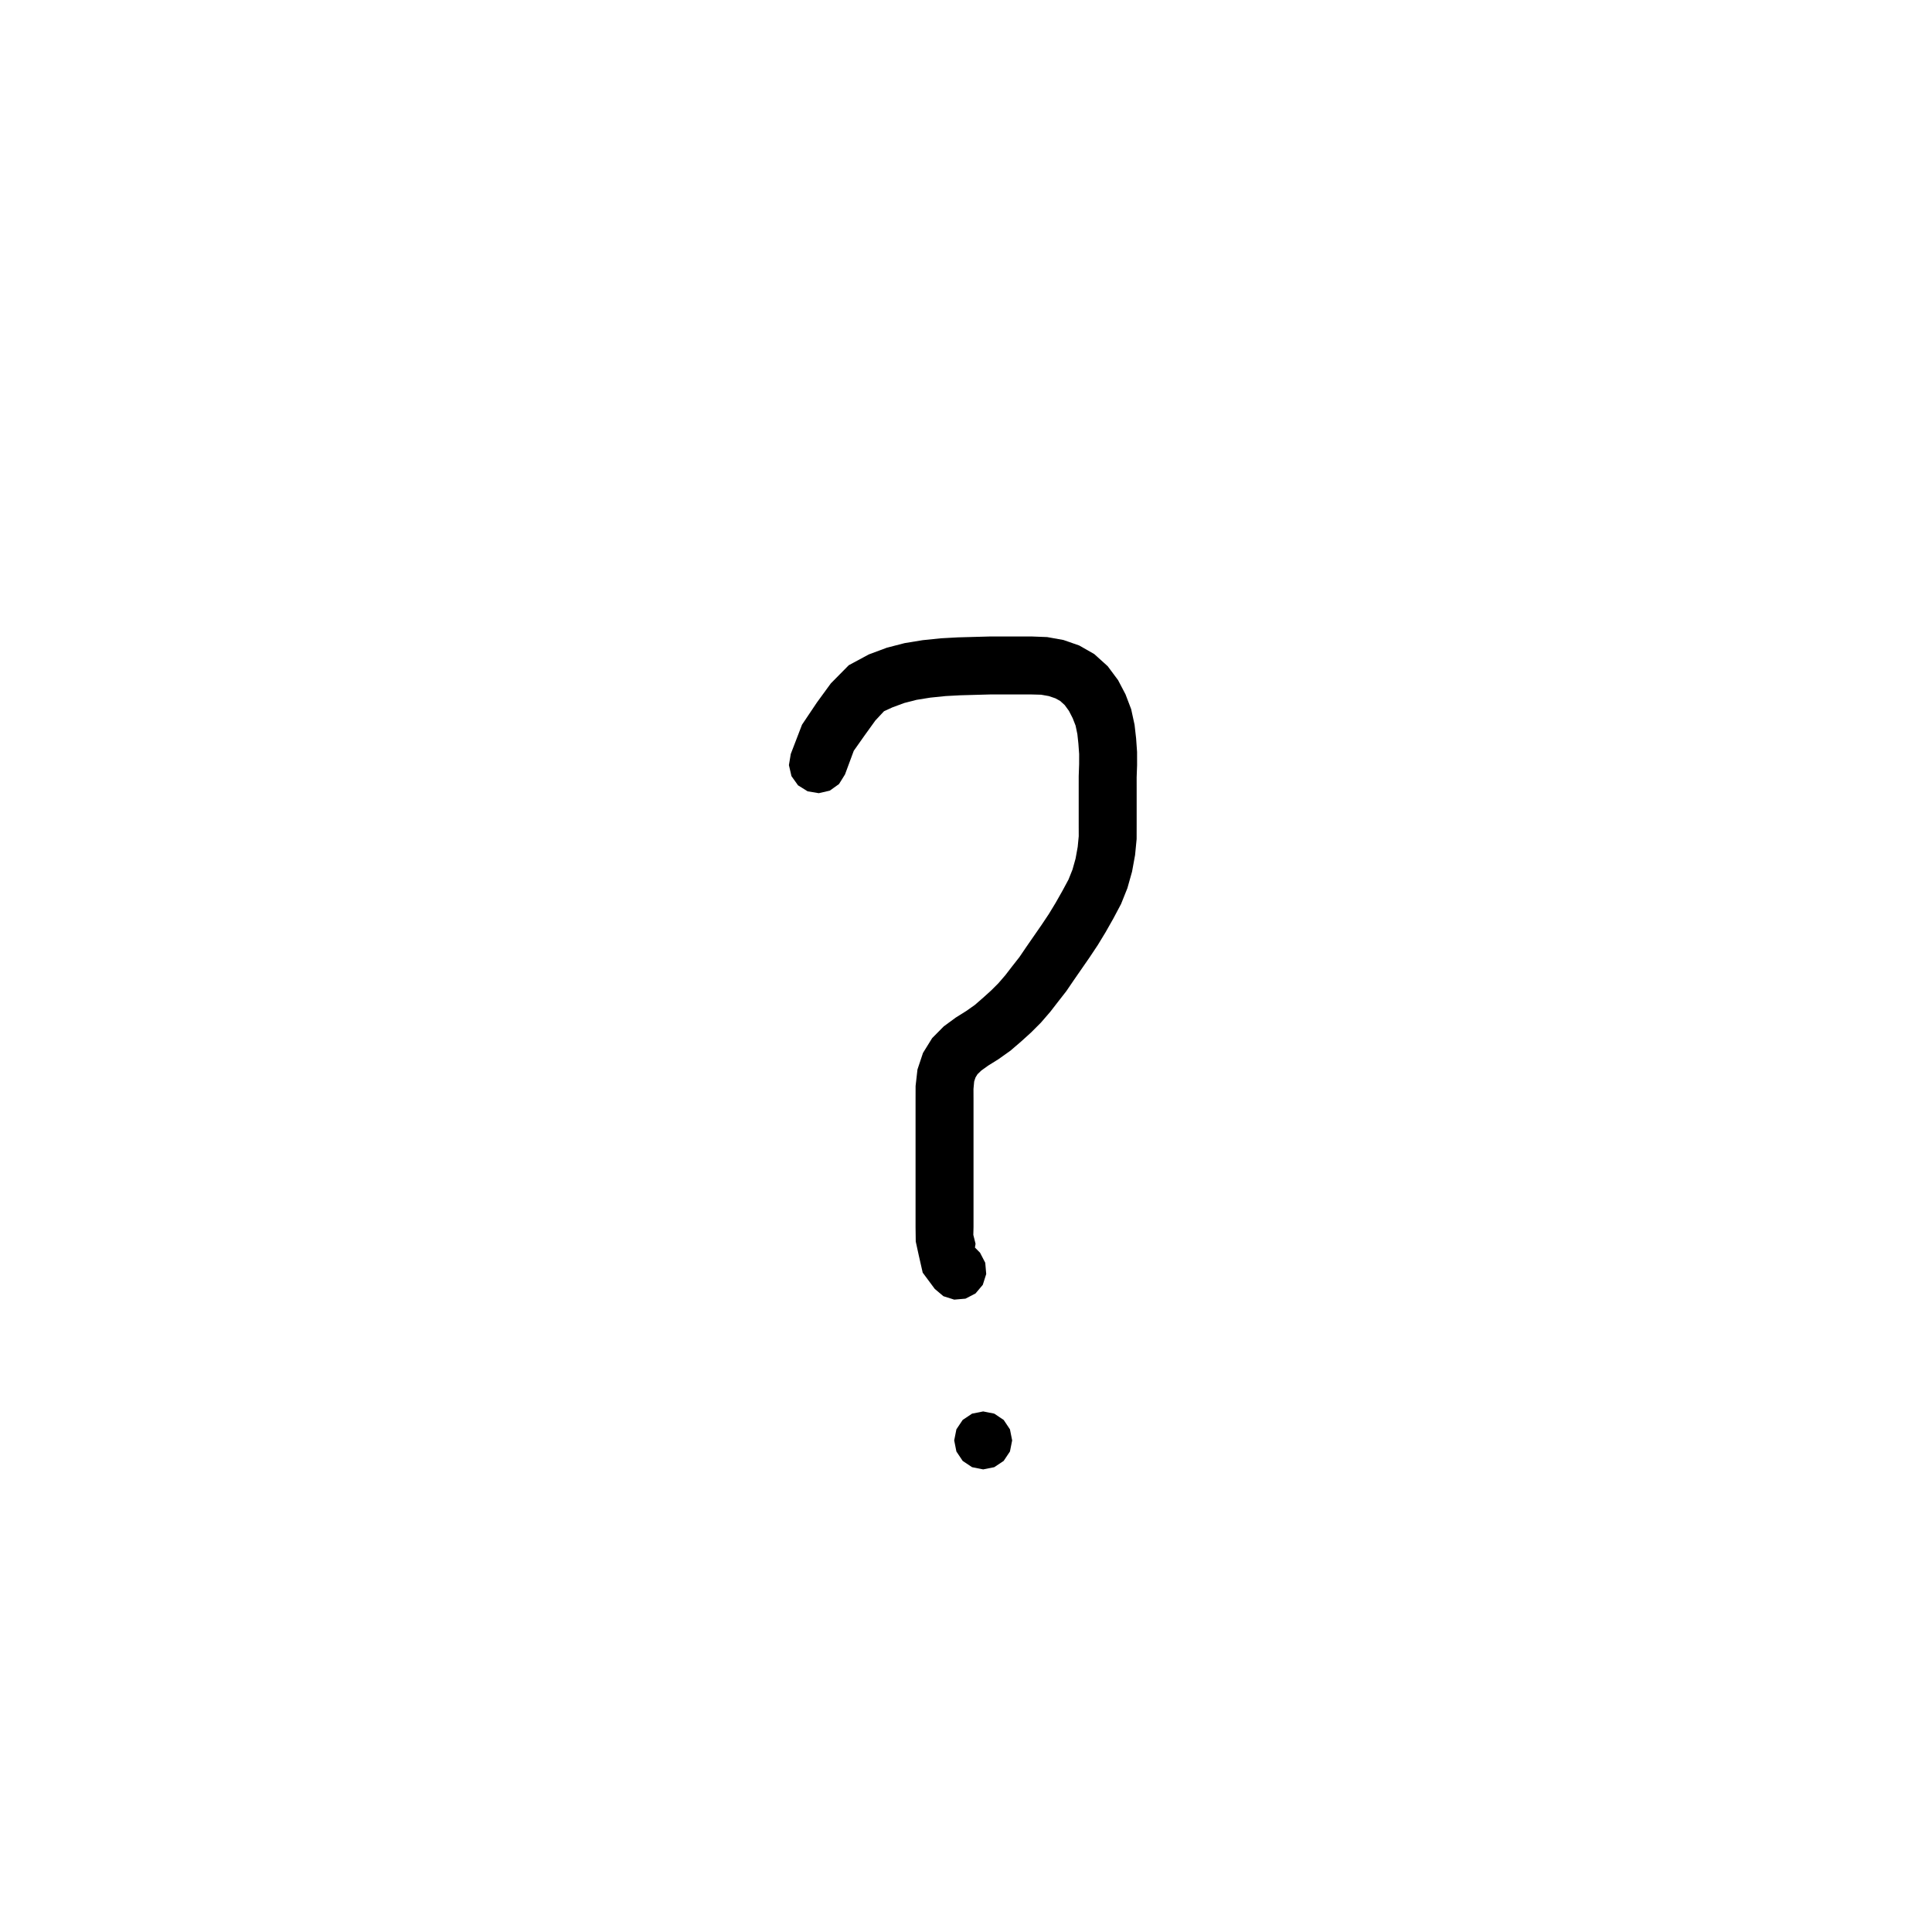
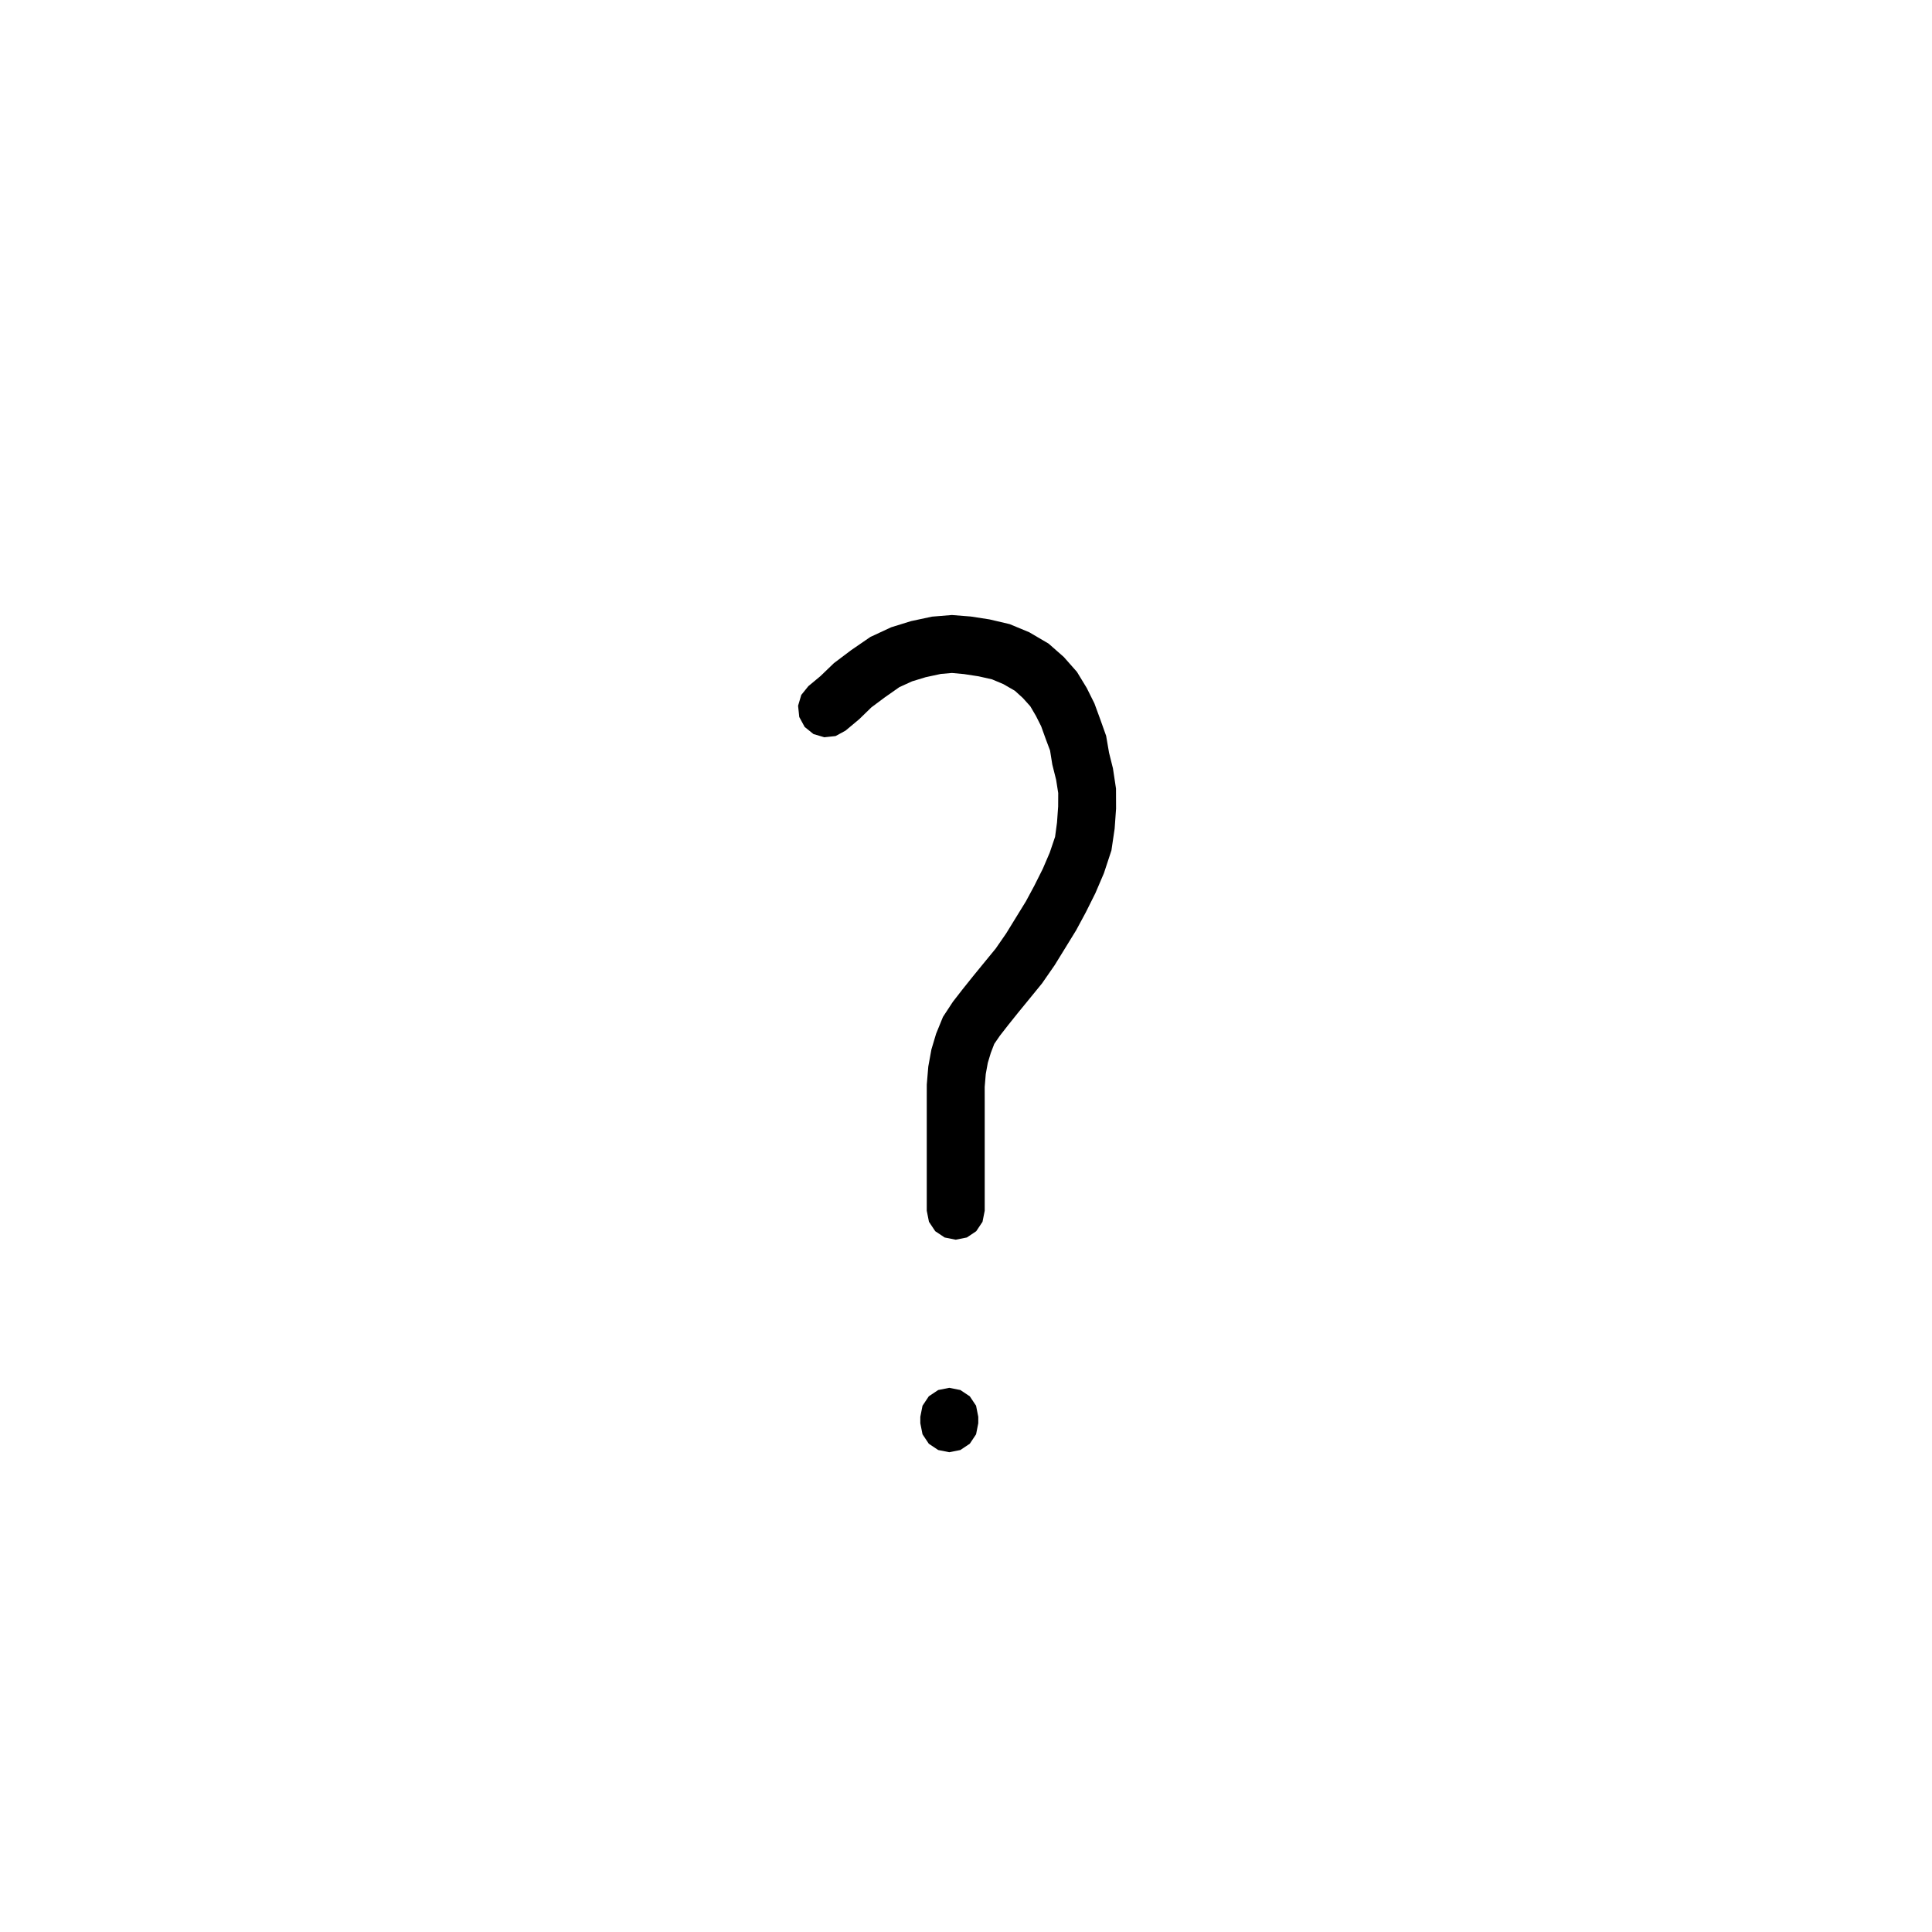
<svg xmlns="http://www.w3.org/2000/svg" viewBox="0 0 300 300" width="300" height="300">
-   <path d="M 131.209 120.259 L 132.573 116.583 L 134.213 114.257 L 135.924 111.881 L 137.269 110.44 L 138.55 109.85 L 140.416 109.16 L 142.318 108.672 L 144.454 108.328 L 146.821 108.086 L 149.118 107.963 L 151.458 107.898 L 153.798 107.833 L 156 107.833 L 158.133 107.833 L 160.125 107.833 L 161.662 107.875 L 162.871 108.089 L 163.89 108.439 L 164.62 108.839 L 165.33 109.486 L 165.984 110.385 L 166.565 111.517 L 167.019 112.678 L 167.292 113.993 L 167.452 115.474 L 167.57 117.097 L 167.567 118.652 L 167.501 120.518 L 167.5 122.4 L 167.5 124.2 L 167.5 126.067 L 167.5 128.067 L 167.505 129.846 L 167.344 131.507 L 167.015 133.321 L 166.538 135.023 L 165.922 136.564 L 164.99 138.298 L 163.918 140.191 L 162.87 141.917 L 161.744 143.605 L 160.567 145.305 L 159.356 147.054 L 158.297 148.615 L 157.181 150.037 L 156.117 151.417 L 155.036 152.671 L 153.899 153.806 L 152.62 154.961 L 151.36 156.056 L 150.037 156.989 L 148.418 158.002 L 146.552 159.371 L 144.744 161.2 L 143.322 163.497 L 142.464 166.069 L 142.173 168.634 L 142.167 170.867 L 142.167 172.867 L 142.167 174.867 L 142.167 176.867 L 142.167 178.933 L 142.167 180.933 L 142.167 182.933 L 142.167 184.867 L 142.167 186.867 L 142.167 188.733 L 142.167 190.533 L 142.196 192.782 L 142.651 194.866 L 143.276 197.614 L 145.153 200.144 L 146.496 201.275 L 148.17 201.806 L 149.919 201.656 L 151.478 200.847 L 152.609 199.504 L 153.139 197.83 L 152.989 196.081 L 152.181 194.522 L 151.39 193.719 L 151.483 193.134 L 151.137 191.751 L 151.167 190.533 L 151.167 188.733 L 151.167 186.867 L 151.167 184.867 L 151.167 182.933 L 151.167 180.933 L 151.167 178.933 L 151.167 176.867 L 151.167 174.867 L 151.167 172.867 L 151.167 170.867 L 151.161 169.099 L 151.269 167.931 L 151.478 167.303 L 151.789 166.8 L 152.381 166.229 L 153.448 165.465 L 155.029 164.478 L 156.907 163.144 L 158.58 161.705 L 160.101 160.327 L 161.631 158.795 L 163.083 157.116 L 164.285 155.563 L 165.569 153.918 L 166.777 152.146 L 167.967 150.428 L 169.189 148.662 L 170.463 146.749 L 171.682 144.742 L 172.876 142.635 L 174.078 140.37 L 175.062 137.91 L 175.785 135.345 L 176.256 132.76 L 176.495 130.288 L 176.5 128.067 L 176.5 126.067 L 176.5 124.2 L 176.5 122.4 L 176.499 120.682 L 176.566 118.815 L 176.564 116.77 L 176.415 114.659 L 176.174 112.54 L 175.648 110.122 L 174.769 107.817 L 173.616 105.615 L 172.004 103.448 L 169.913 101.561 L 167.576 100.228 L 165.129 99.377 L 162.604 98.925 L 160.275 98.834 L 158.133 98.833 L 156 98.833 L 153.669 98.834 L 151.208 98.902 L 148.749 98.97 L 146.113 99.114 L 143.28 99.405 L 140.482 99.861 L 137.717 100.574 L 134.917 101.616 L 131.798 103.294 L 129.01 106.119 L 126.854 109.076 L 124.538 112.528 L 122.791 117.074 L 122.502 118.806 L 122.898 120.517 L 123.918 121.946 L 125.407 122.875 L 127.139 123.165 L 128.85 122.769 L 130.279 121.749 Z" fill="black" fill-rule="nonzero" />
-   <path d="M 157.167 223.667 L 156.824 221.945 L 155.849 220.485 L 154.389 219.509 L 152.667 219.167 L 150.945 219.509 L 149.485 220.485 L 148.509 221.945 L 148.167 223.667 L 148.509 225.389 L 149.485 226.849 L 150.945 227.824 L 152.667 228.167 L 154.389 227.824 L 155.849 226.849 L 156.824 225.389 Z" fill="black" fill-rule="nonzero" />
+   <path d="M 131.287 113.457 L 133.417 111.678 L 135.318 109.831 L 137.436 108.252 L 139.655 106.698 L 141.622 105.8 L 143.736 105.156 L 146.091 104.648 L 147.806 104.5 L 149.67 104.668 L 151.956 105.019 L 154.035 105.486 L 155.794 106.225 L 157.591 107.262 L 158.824 108.382 L 159.983 109.669 L 160.863 111.169 L 161.67 112.773 L 162.377 114.738 L 163.052 116.536 L 163.401 118.718 L 163.994 121.083 L 164.32 123.145 L 164.309 125.233 L 164.132 127.721 L 163.832 129.944 L 162.999 132.404 L 161.925 134.905 L 160.611 137.529 L 159.308 139.951 L 157.774 142.442 L 156.24 144.937 L 154.606 147.3 L 152.923 149.35 L 151.109 151.569 L 149.474 153.612 L 147.958 155.565 L 146.424 157.904 L 145.359 160.513 L 144.629 162.958 L 144.144 165.618 L 143.91 168.413 L 143.906 171 L 143.906 173.4 L 143.906 175.8 L 143.906 178 L 143.906 180.2 L 143.906 182.4 L 143.906 184.4 L 143.906 186.667 L 143.906 188 L 144.249 189.722 L 145.224 191.182 L 146.684 192.157 L 148.406 192.5 L 150.128 192.157 L 151.588 191.182 L 152.564 189.722 L 152.906 188 L 152.906 186.667 L 152.906 184.4 L 152.906 182.4 L 152.906 180.2 L 152.906 178 L 152.906 175.8 L 152.906 173.4 L 152.906 171 L 152.902 168.787 L 153.068 166.782 L 153.384 165.042 L 153.854 163.487 L 154.388 162.096 L 155.254 160.835 L 156.538 159.188 L 158.104 157.231 L 159.889 155.05 L 161.806 152.7 L 163.773 149.863 L 165.439 147.158 L 167.104 144.449 L 168.601 141.671 L 170.088 138.695 L 171.414 135.596 L 172.581 132.056 L 173.081 128.679 L 173.303 125.567 L 173.293 122.455 L 172.819 119.317 L 172.212 116.882 L 171.761 114.264 L 170.835 111.662 L 169.942 109.227 L 168.749 106.831 L 167.229 104.331 L 165.188 102.018 L 162.822 99.938 L 159.819 98.175 L 156.778 96.914 L 153.656 96.181 L 150.742 95.732 L 147.806 95.5 L 144.722 95.752 L 141.477 96.444 L 138.391 97.4 L 135.157 98.902 L 132.177 100.948 L 129.495 102.969 L 127.396 104.989 L 125.525 106.543 L 124.422 107.909 L 123.925 109.593 L 124.11 111.339 L 124.949 112.881 L 126.315 113.984 L 127.999 114.482 L 129.745 114.296 Z" fill="black" fill-rule="nonzero" />
+   <path d="M 151.906 221 L 151.906 220 L 151.564 218.278 L 150.588 216.818 L 149.128 215.843 L 147.406 215.5 L 145.684 215.843 L 144.224 216.818 L 143.249 218.278 L 142.906 220 L 142.906 221 L 143.249 222.722 L 144.224 224.182 L 145.684 225.157 L 147.406 225.5 L 149.128 225.157 L 150.588 224.182 L 151.564 222.722 Z" fill="black" fill-rule="nonzero" />
</svg>
